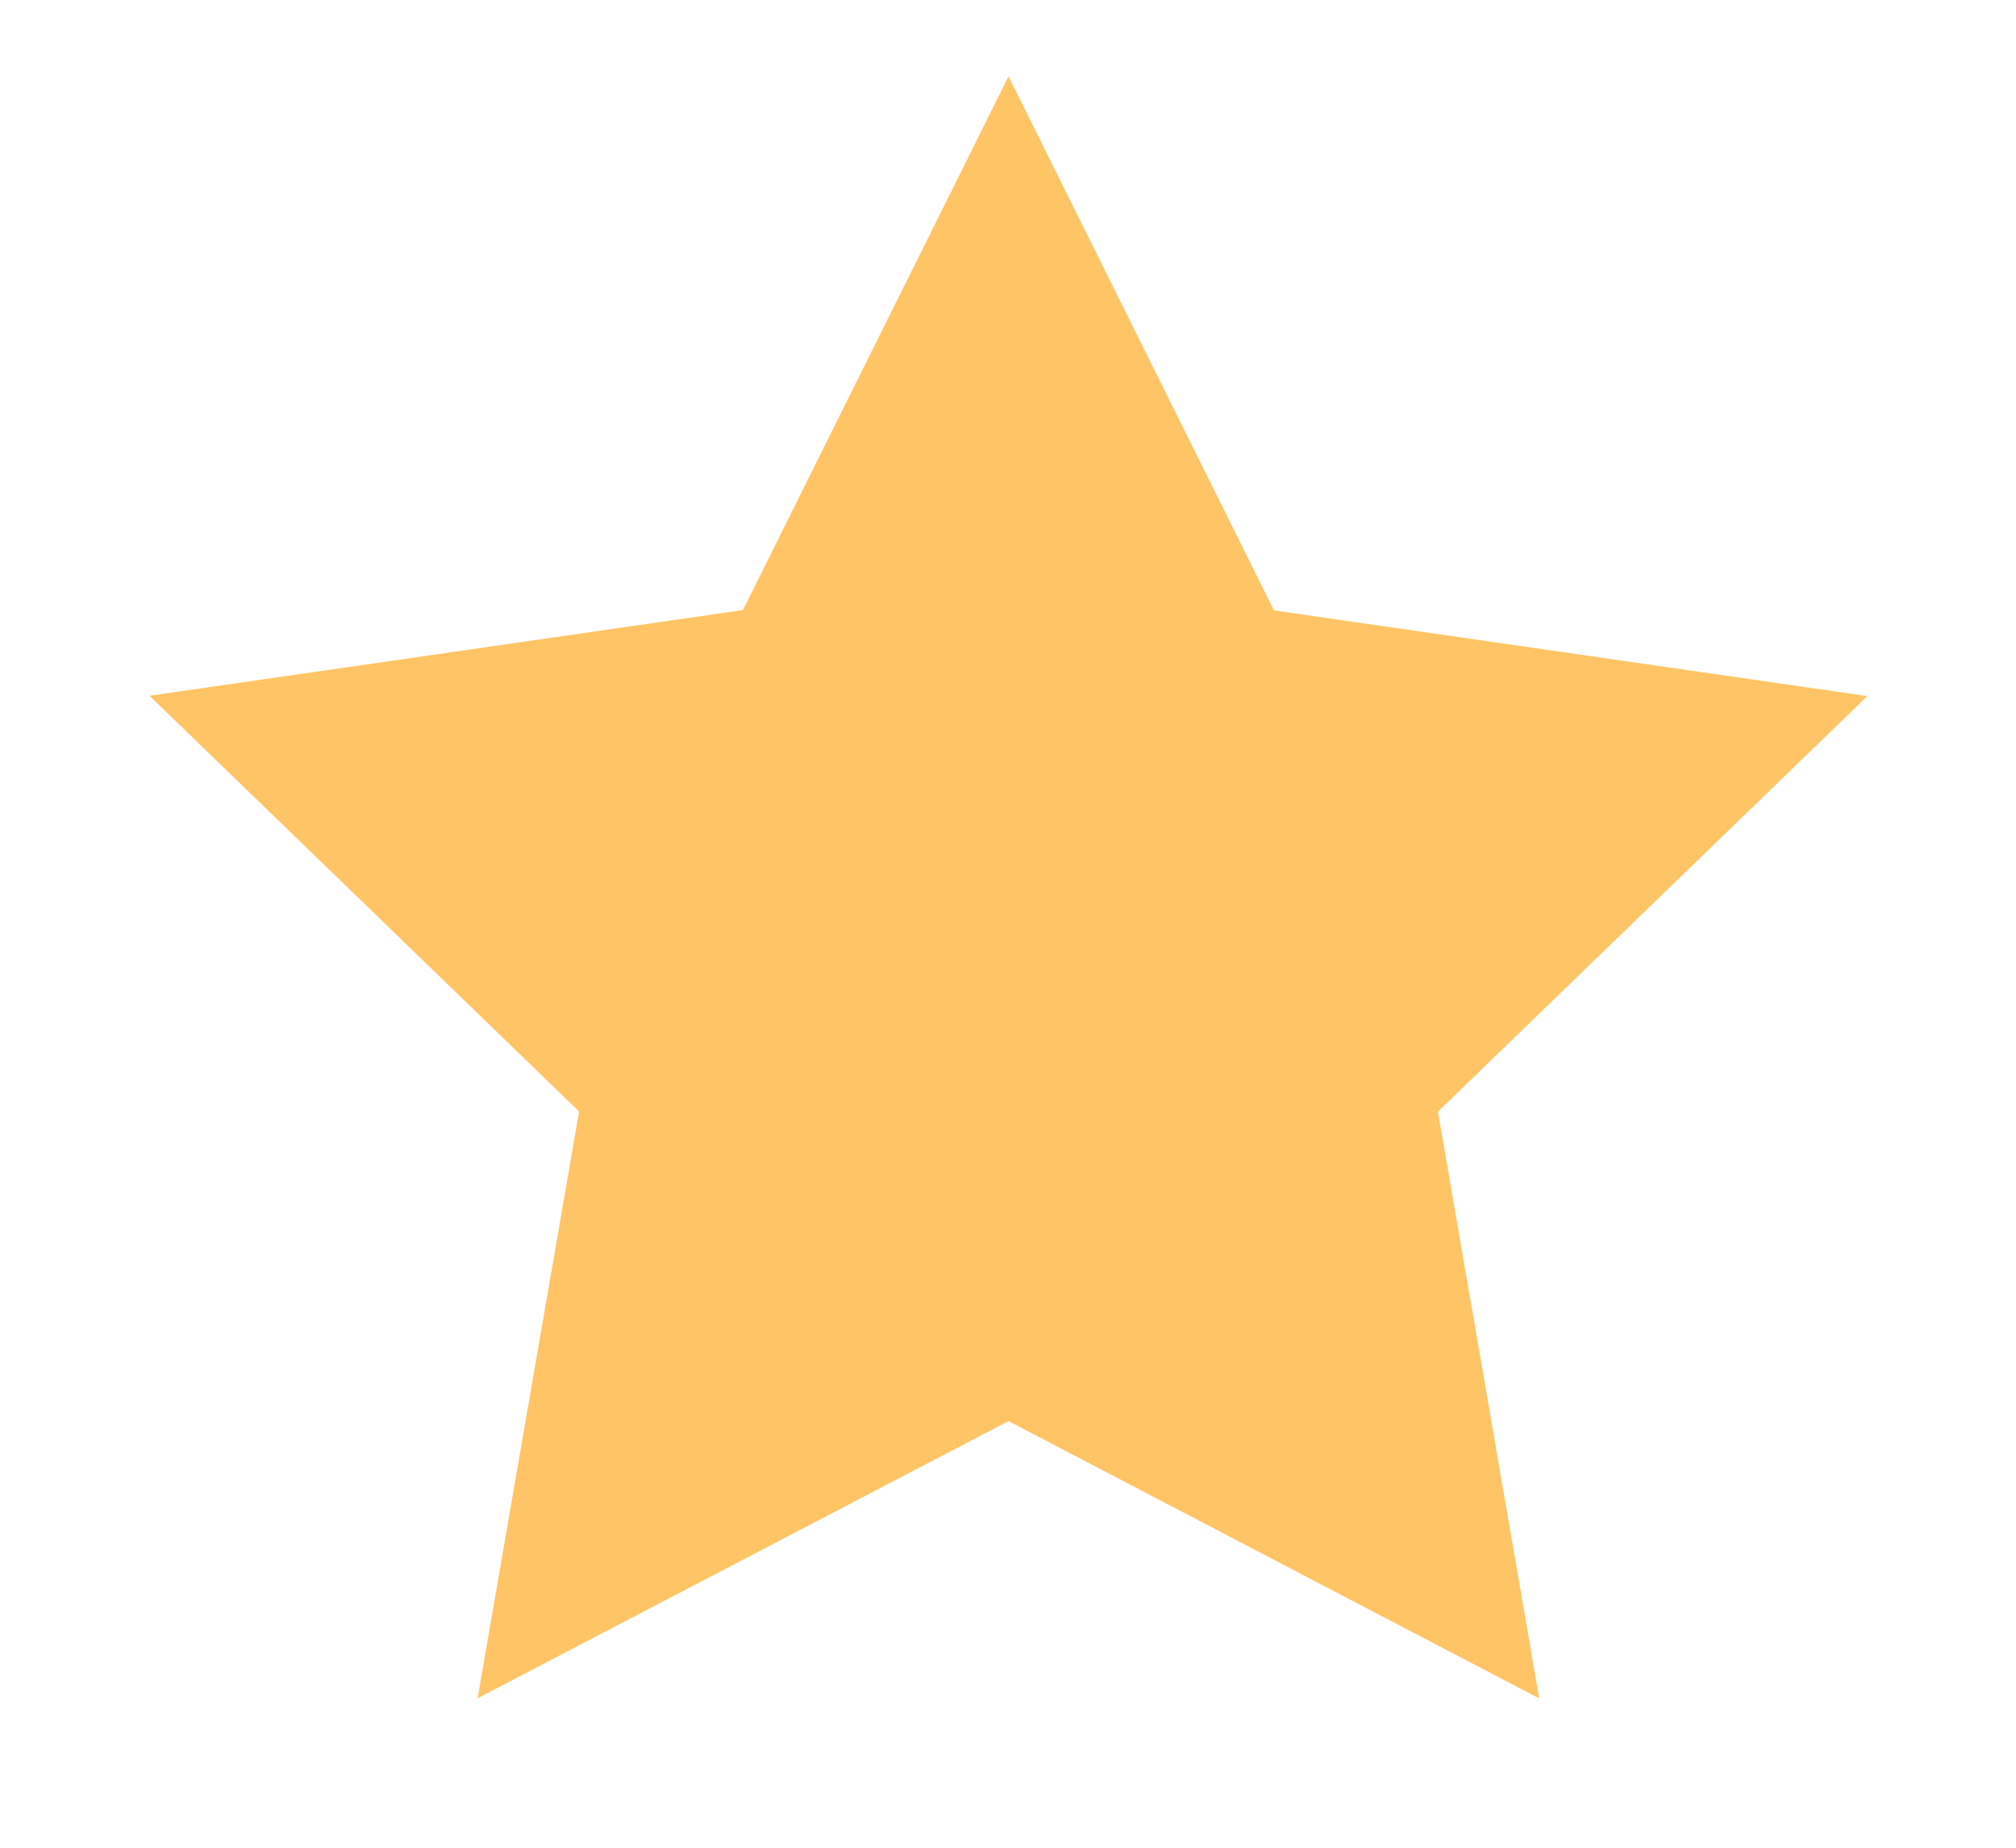
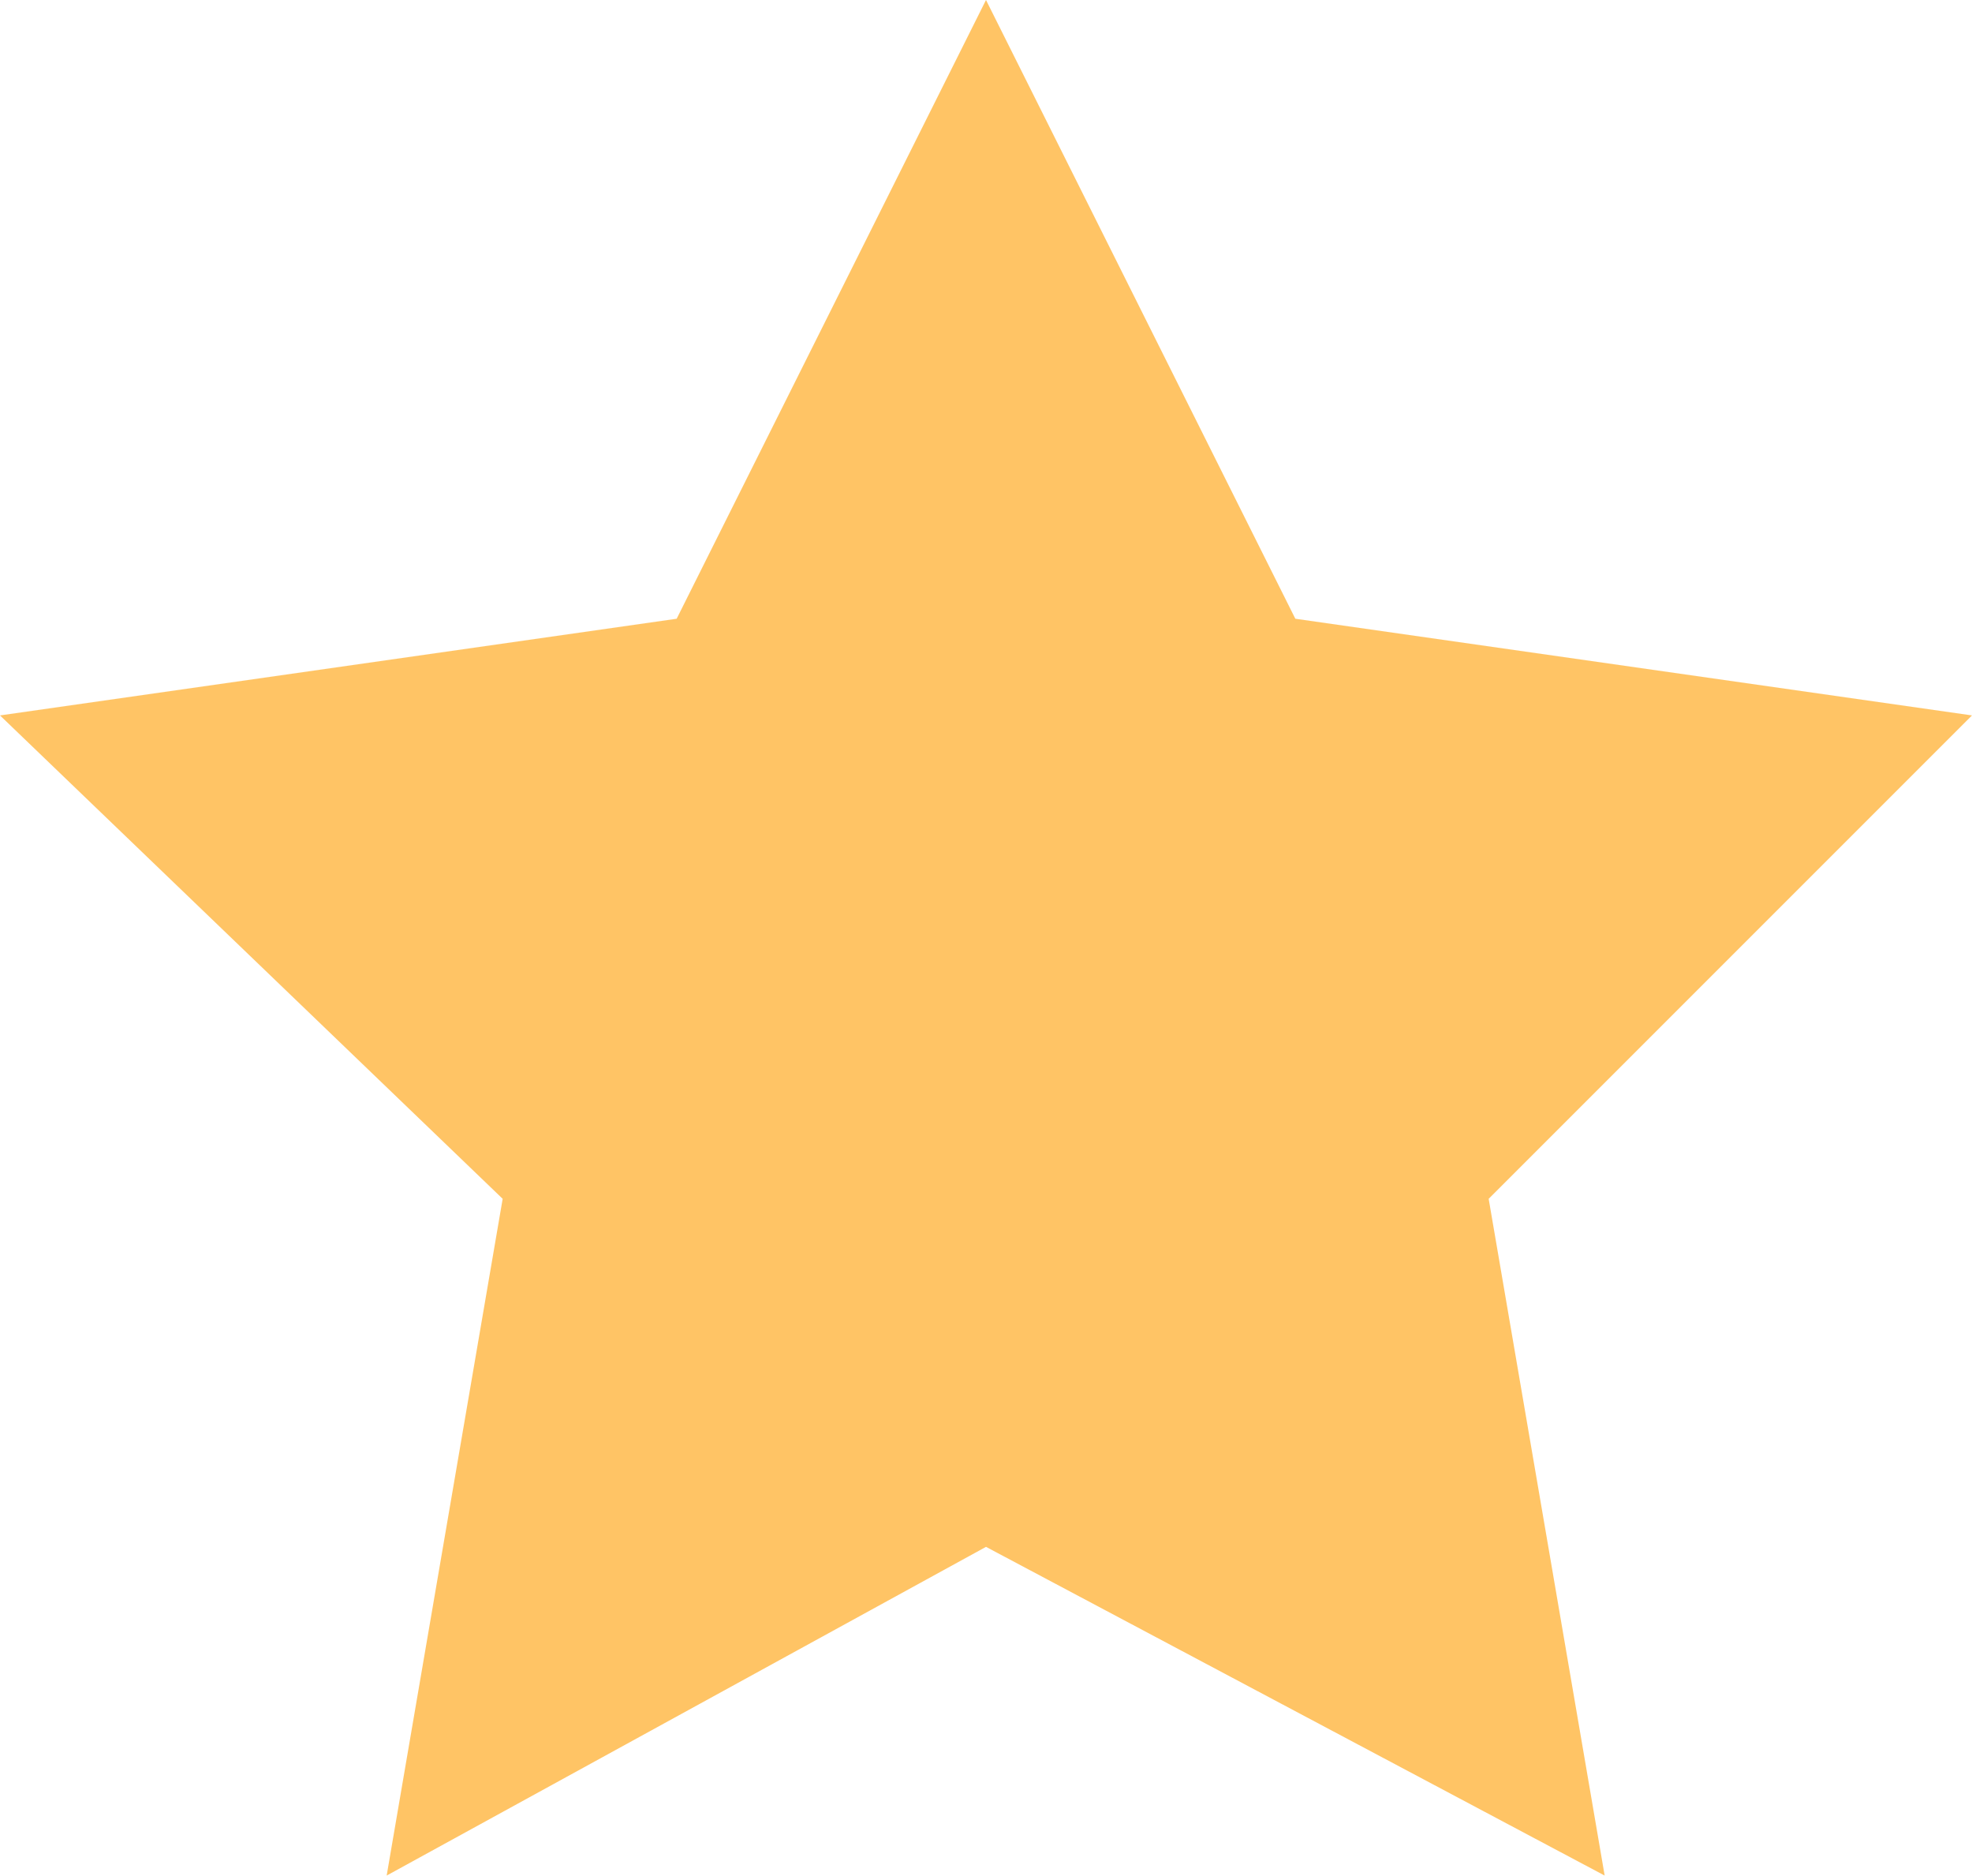
- <svg xmlns="http://www.w3.org/2000/svg" width="12" height="11">
-   <path fill="#FFC465" fill-rule="evenodd" d="M6.003 8.46l-3.16 1.65.604-3.493L.89 4.142l3.532-.51L6.003.455l1.58 3.179 3.532.51-2.556 2.474.603 3.493z" />
+ <svg xmlns="http://www.w3.org/2000/svg" viewBox="0 0 10.2 9.7">
+   <path d="M5.1 8L2 9.7l.6-3.5L0 3.7l3.5-.5L5.1 0l1.6 3.2 3.5.5-2.5 2.5.6 3.5L5.1 8z" fill-rule="evenodd" clip-rule="evenodd" fill="#ffc465" />
</svg>
